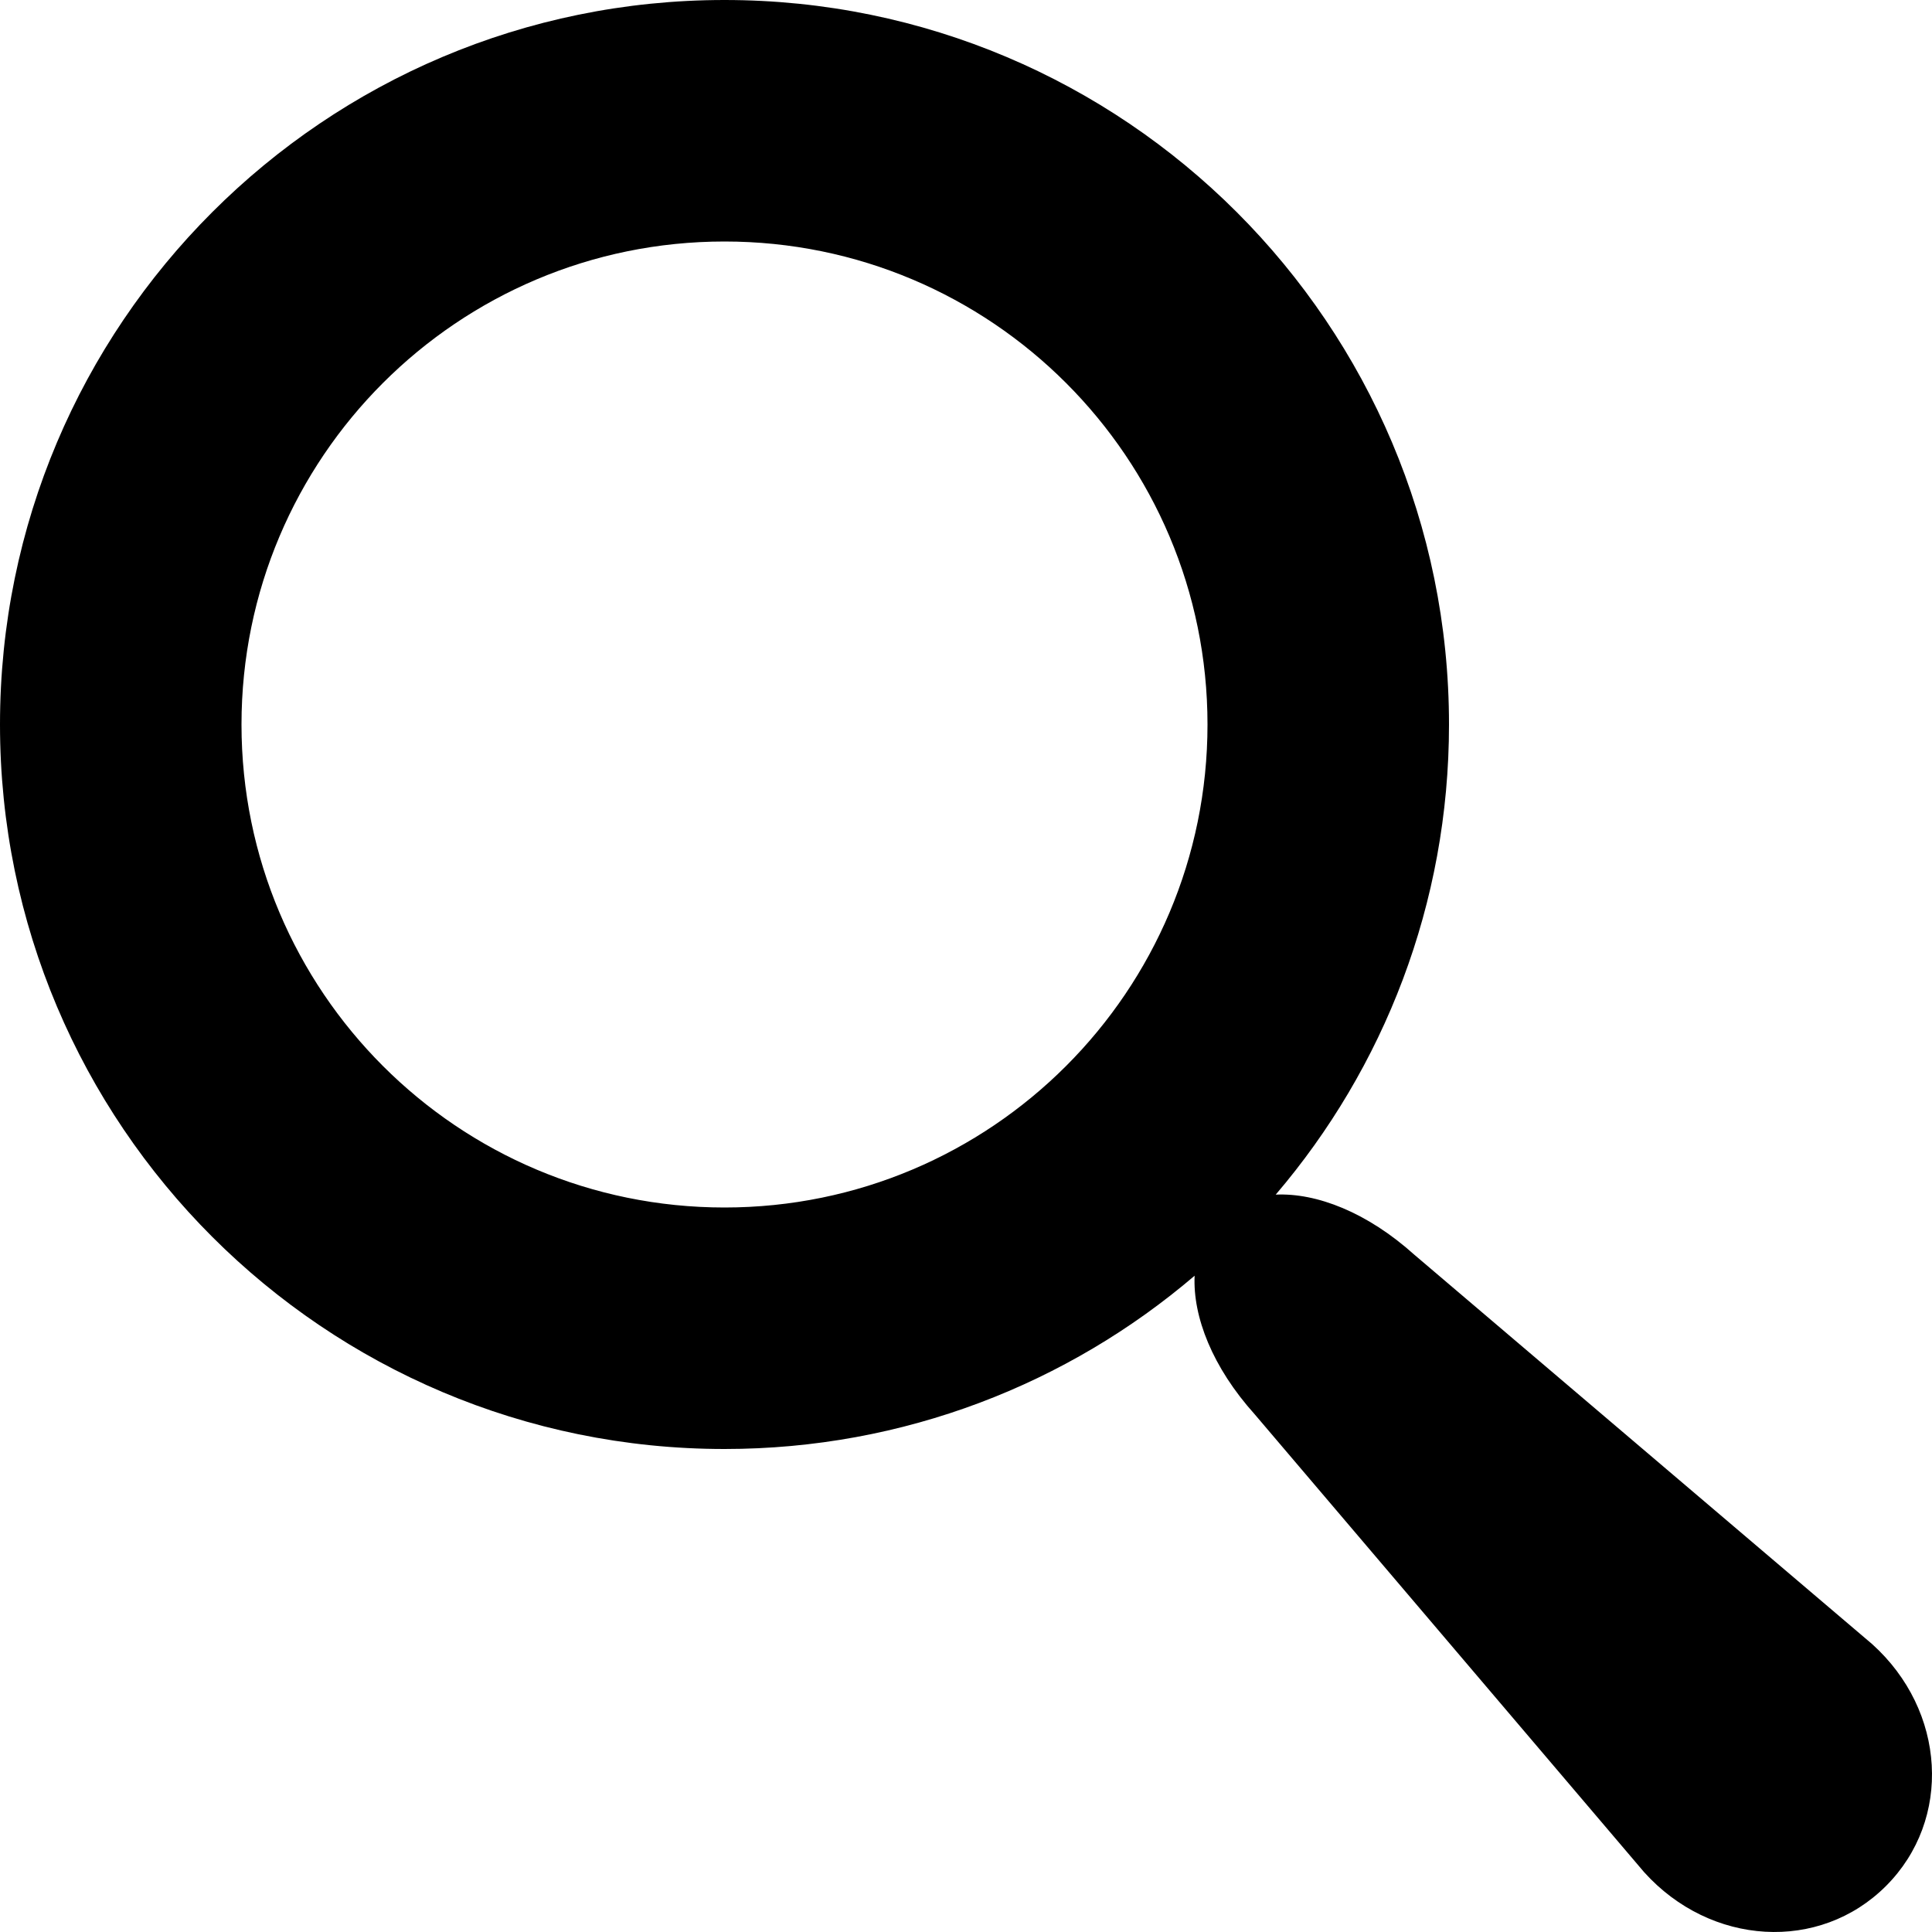
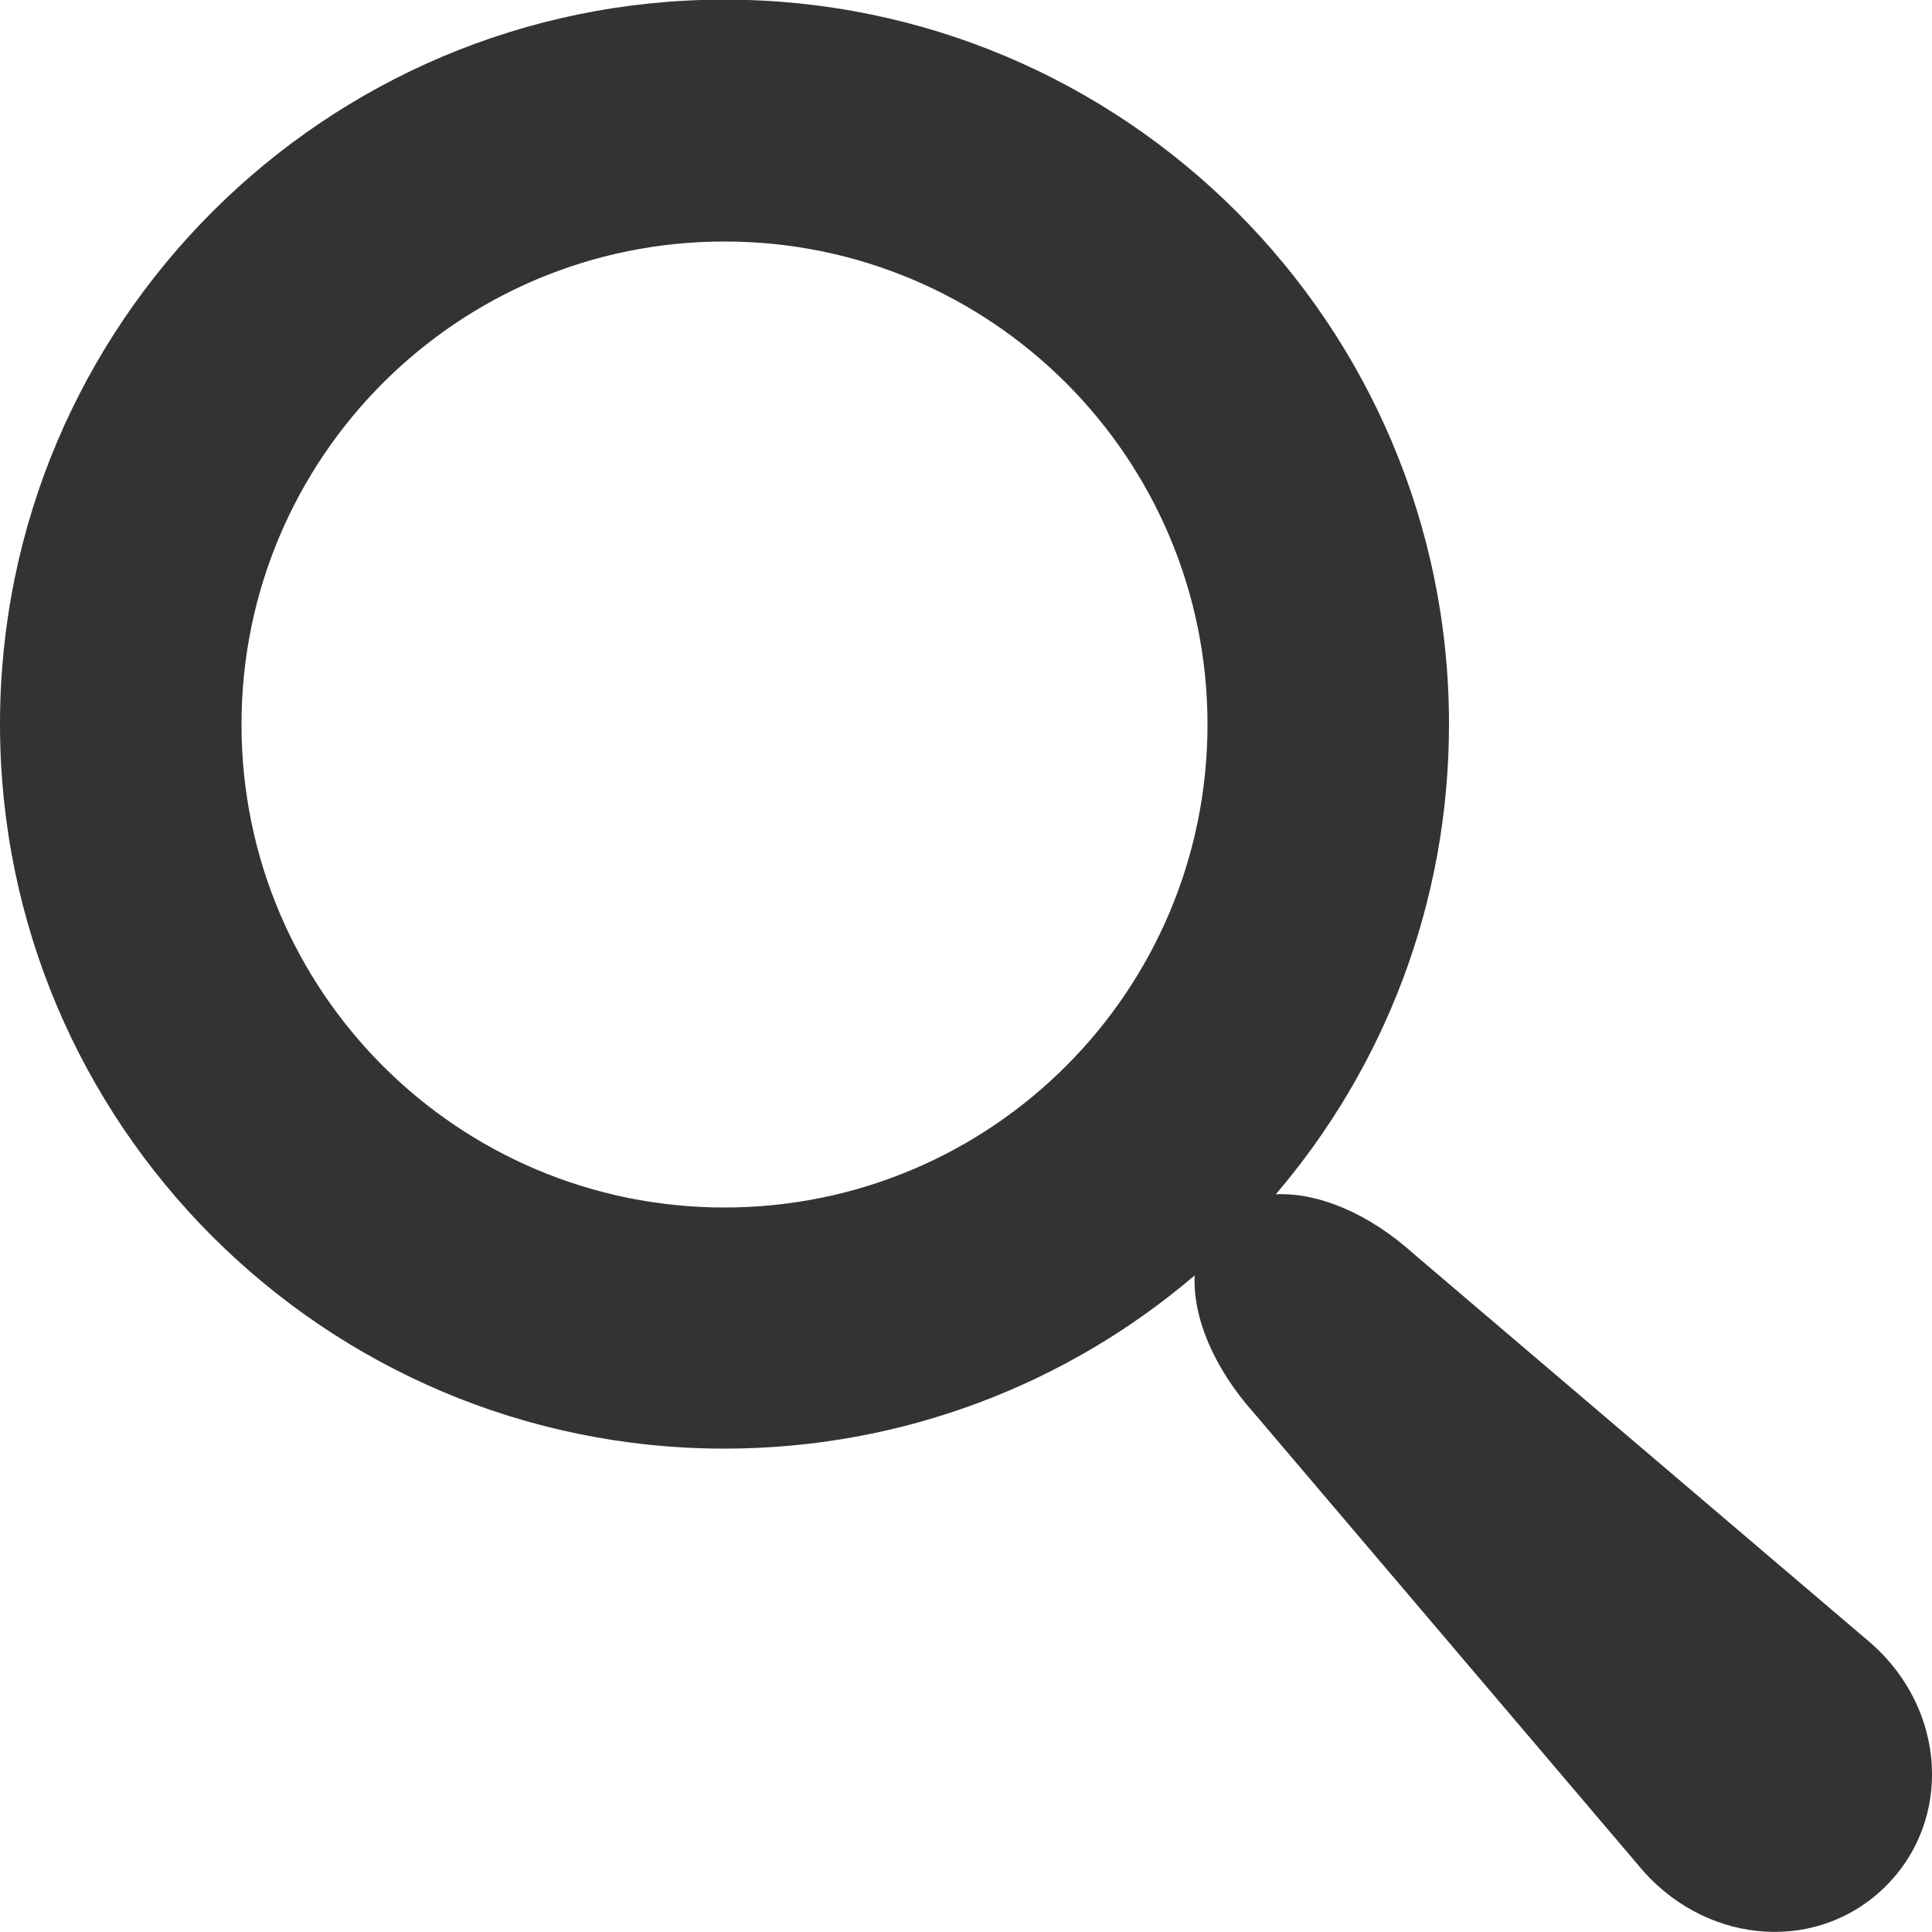
- <svg xmlns="http://www.w3.org/2000/svg" version="1.1" width="512" height="512" viewBox="0 0 512 512">
+ <svg xmlns="http://www.w3.org/2000/svg" version="1.1" id="Capa_1" x="0px" y="0px" viewBox="-41 164.9 512 512" style="enable-background:new -41 164.9 512 512;" xml:space="preserve">
+   <style type="text/css">
+ 	.st0{fill:#333333;}
+ </style>
  <g id="icomoon-ignore">
</g>
-   <path d="M496.131 435.698l-121.276-103.147c-12.537-11.283-25.945-16.463-36.776-15.963 28.628-33.534 45.921-77.039 45.921-124.588 0-106.039-85.961-192-192-192s-192 85.961-192 192 85.961 192 192 192c47.549 0 91.054-17.293 124.588-45.922-0.5 10.831 4.68 24.239 15.963 36.776l103.147 121.276c17.661 19.623 46.511 21.277 64.11 3.678s15.946-46.449-3.677-64.11zM192 320c-70.692 0-128-57.308-128-128s57.308-128 128-128 128 57.308 128 128-57.307 128-128 128z" />
+   <path class="st0" d="M455.1,600.6L333.9,497.4c-12.5-11.3-25.9-16.5-36.8-16c28.6-33.5,45.9-77,45.9-124.6c0-106-86-192-192-192  s-192,86-192,192s86,192,192,192c47.5,0,91.1-17.3,124.6-45.9c-0.5,10.8,4.7,24.2,16,36.8L394.7,661c17.7,19.6,46.5,21.3,64.1,3.7  C476.4,647.1,474.8,618.2,455.1,600.6L455.1,600.6z M151,484.9c-70.7,0-128-57.3-128-128s57.3-128,128-128s128,57.3,128,128  S221.7,484.9,151,484.9z" />
</svg>
